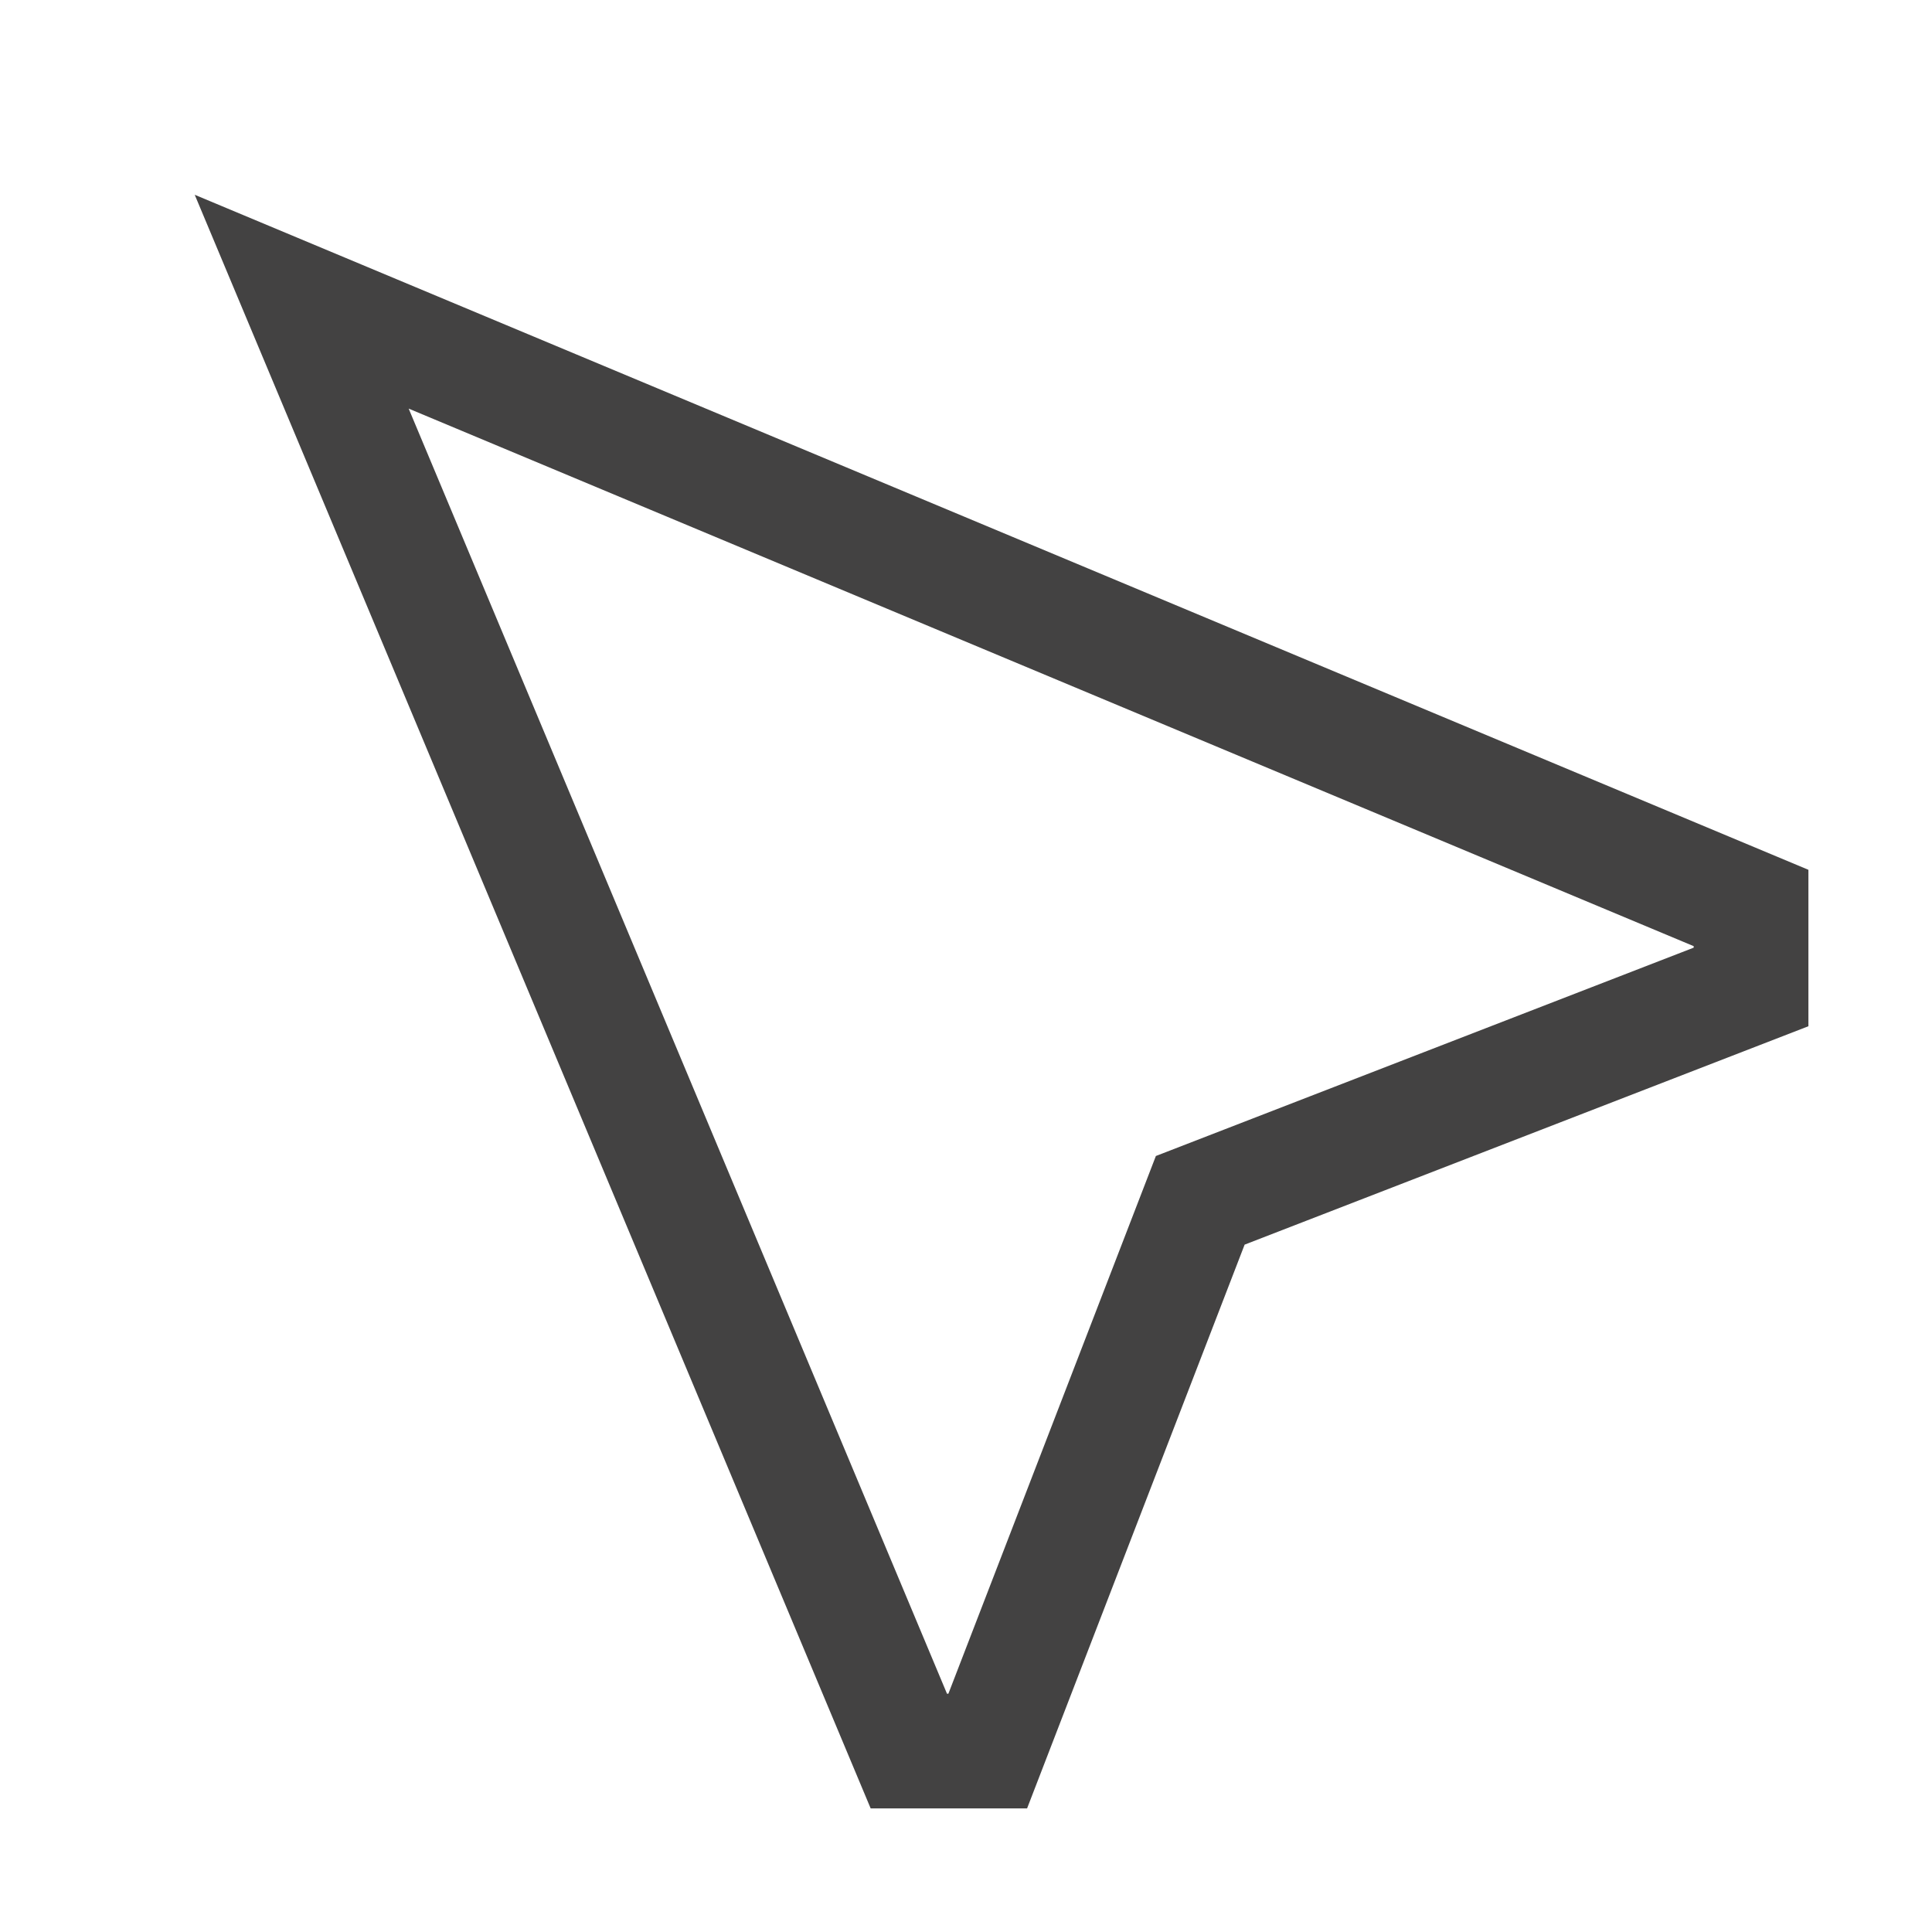
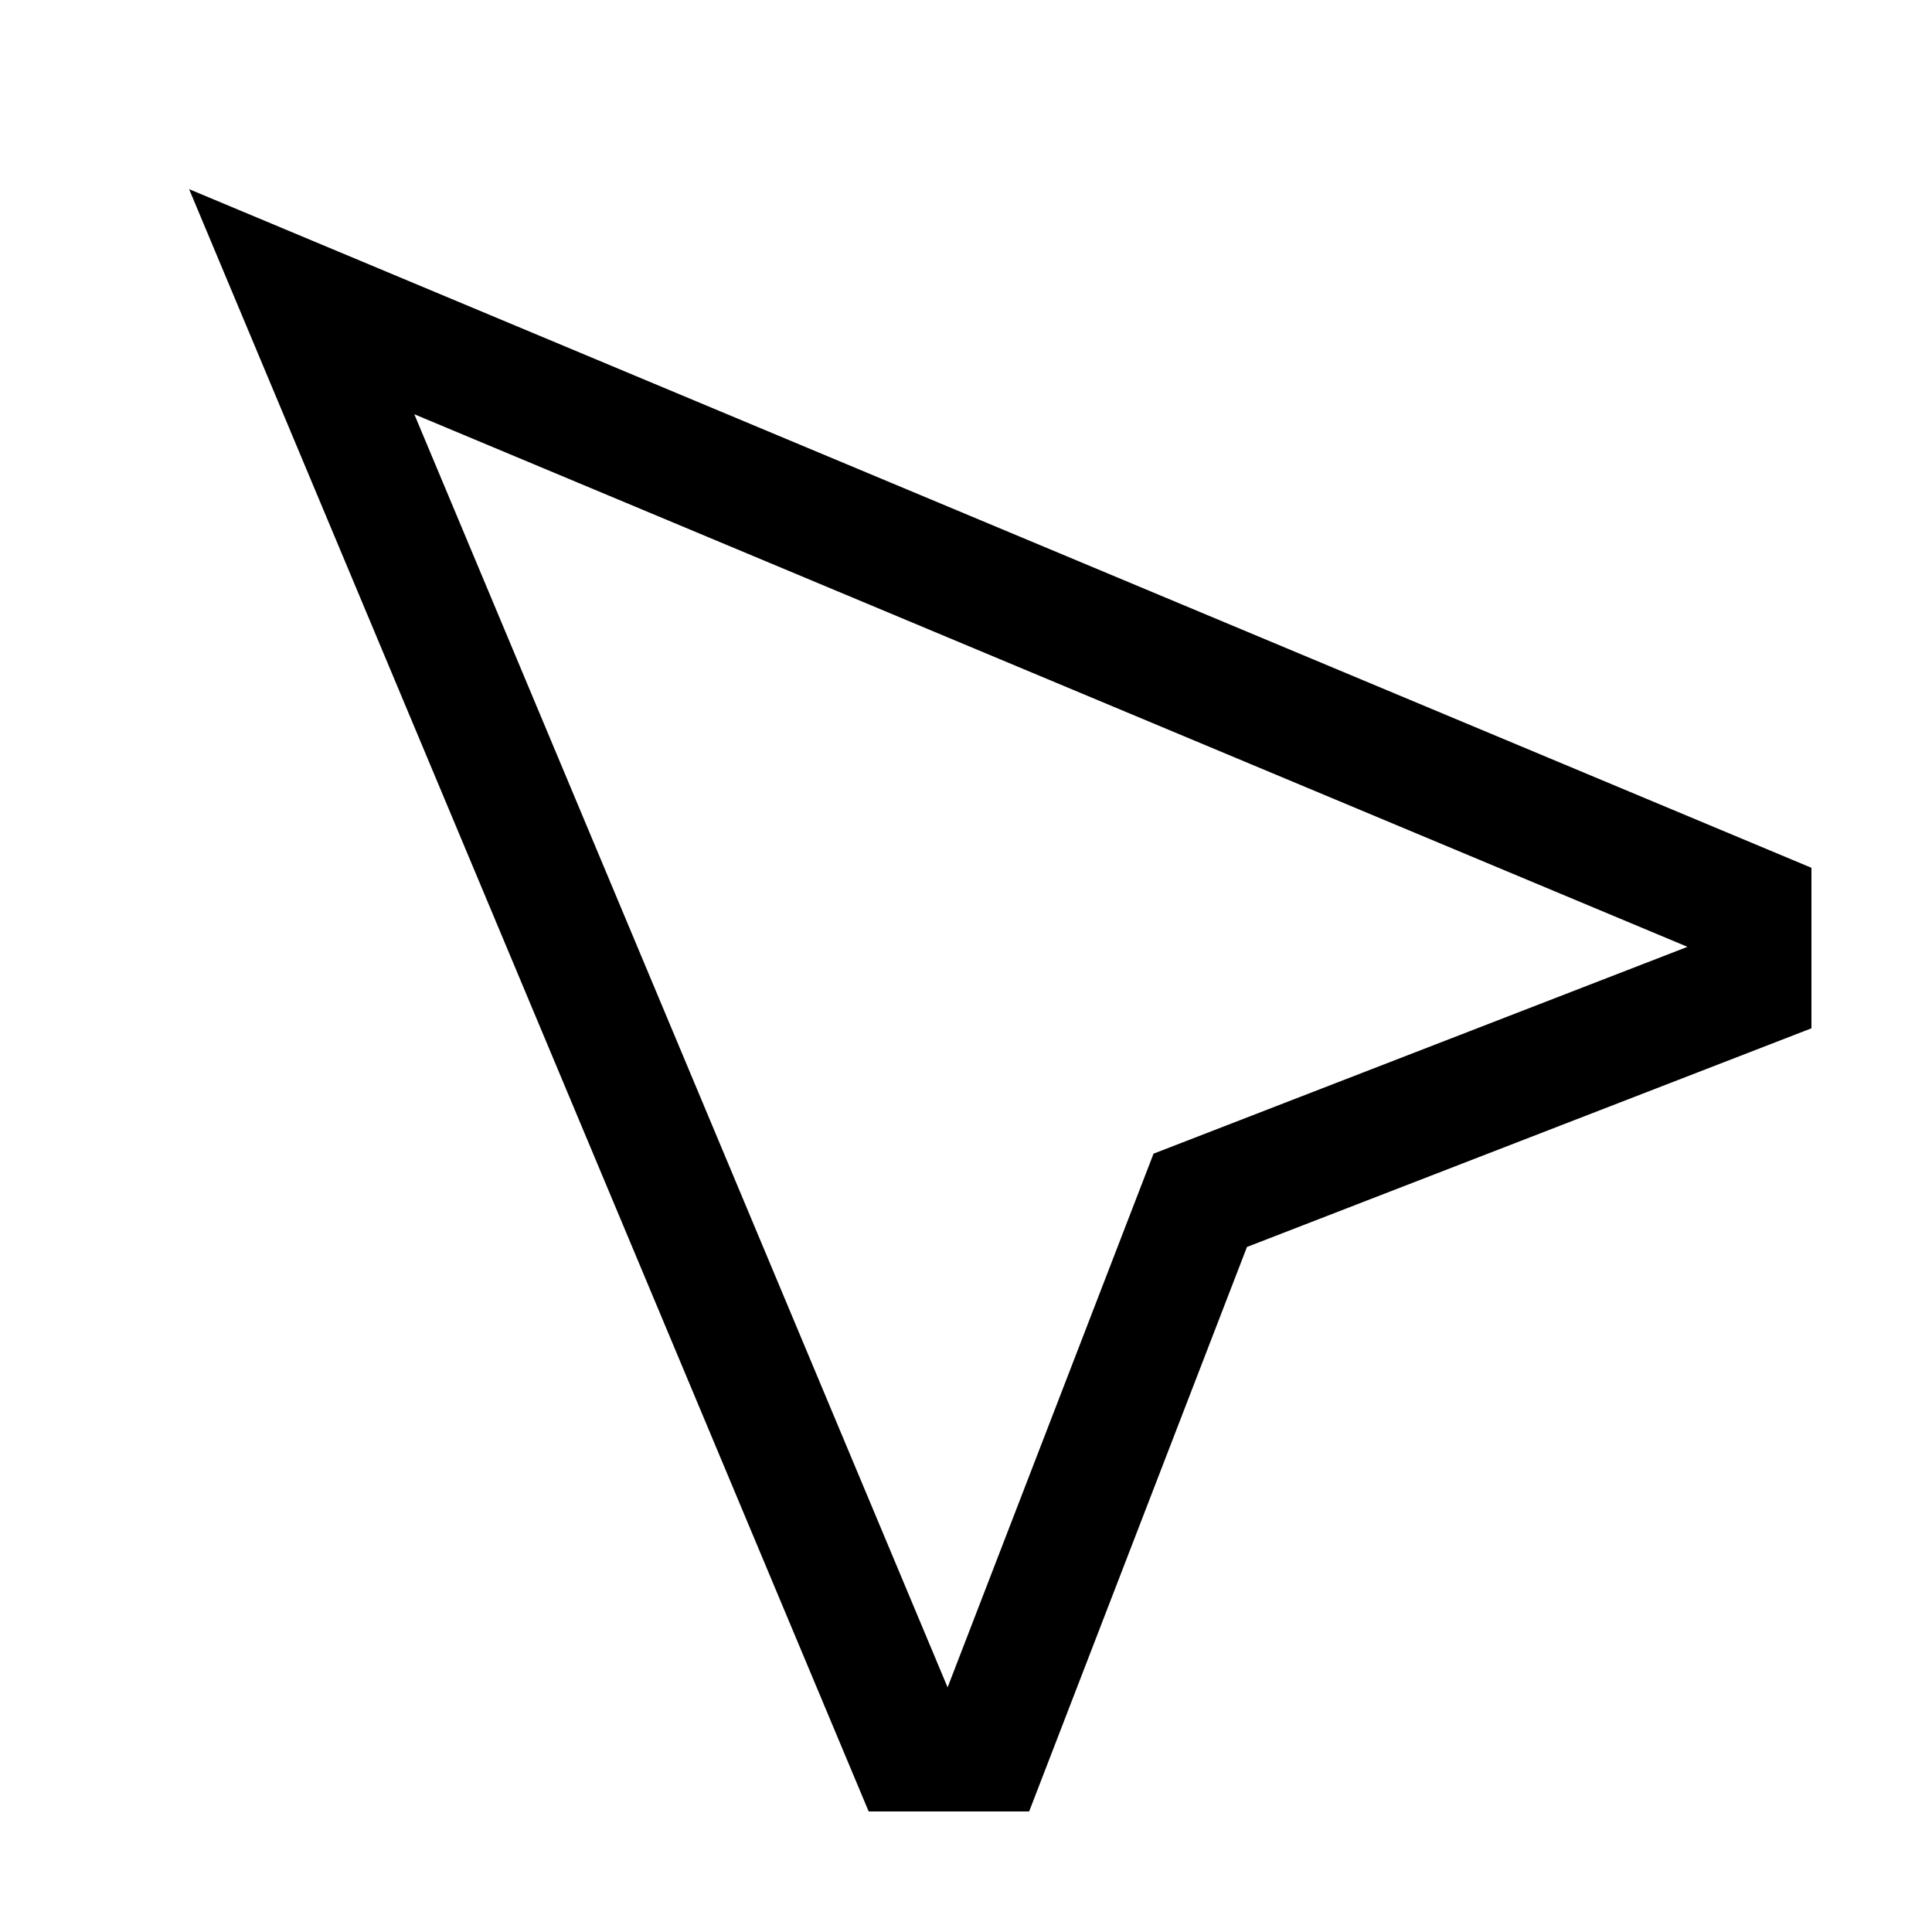
<svg xmlns="http://www.w3.org/2000/svg" version="1.1" id="Layer_1" x="0px" y="0px" width="32px" height="32px" viewBox="0 0 32 32" enable-background="new 0 0 32 32" xml:space="preserve">
  <defs id="defs7037" />
-   <path fill="none" stroke="#434242" stroke-width="2.401" stroke-miterlimit="10" d="M15.053,29.003h1.307l3.52-9.122l9.123-3.534  v-1.308L4.997,4.997L15.053,29.003z" id="path7032" style="stroke-width:1.9;stroke-miterlimit:10;stroke-dasharray:none" />
+   <path fill="none" stroke="#434242" stroke-width="2.401" stroke-miterlimit="10" d="M15.053,29.003h1.307l3.52-9.122l9.123-3.534  v-1.308L4.997,4.997L15.053,29.003z" id="path7032" style="stroke-width:2;stroke-miterlimit:10;stroke-dasharray:none;stroke:#000000;stroke-opacity:1" />
</svg>
